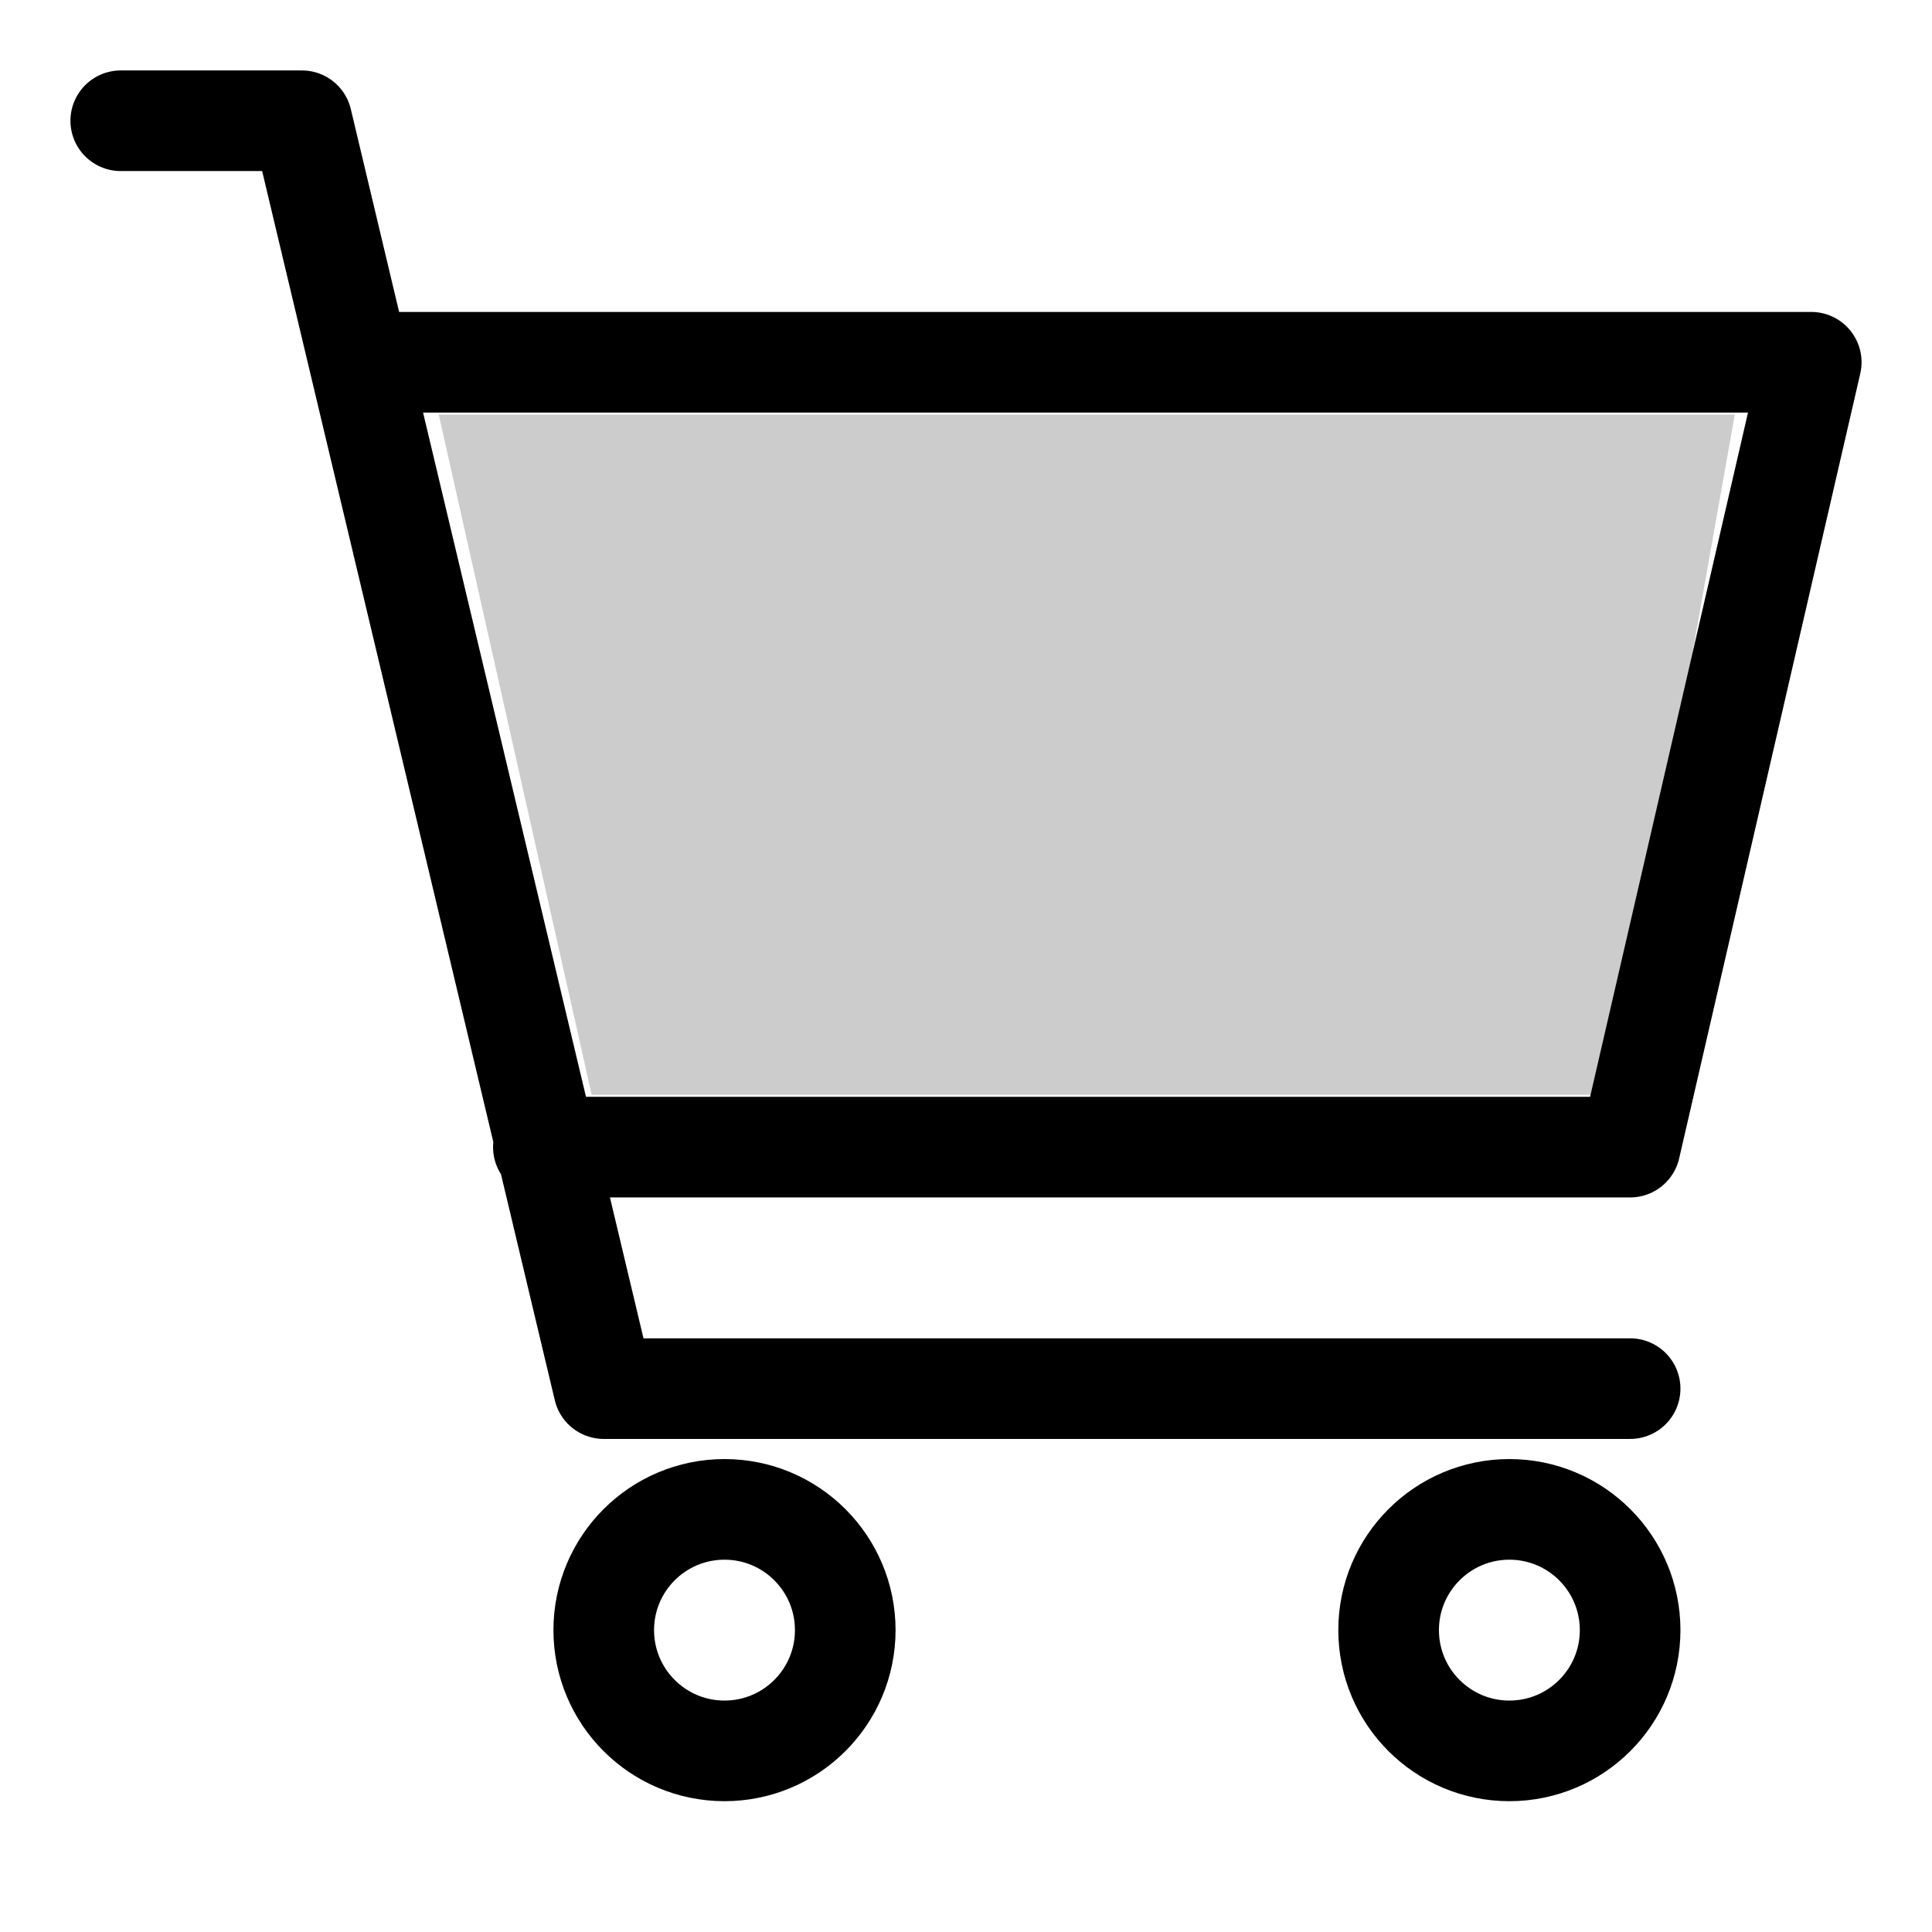
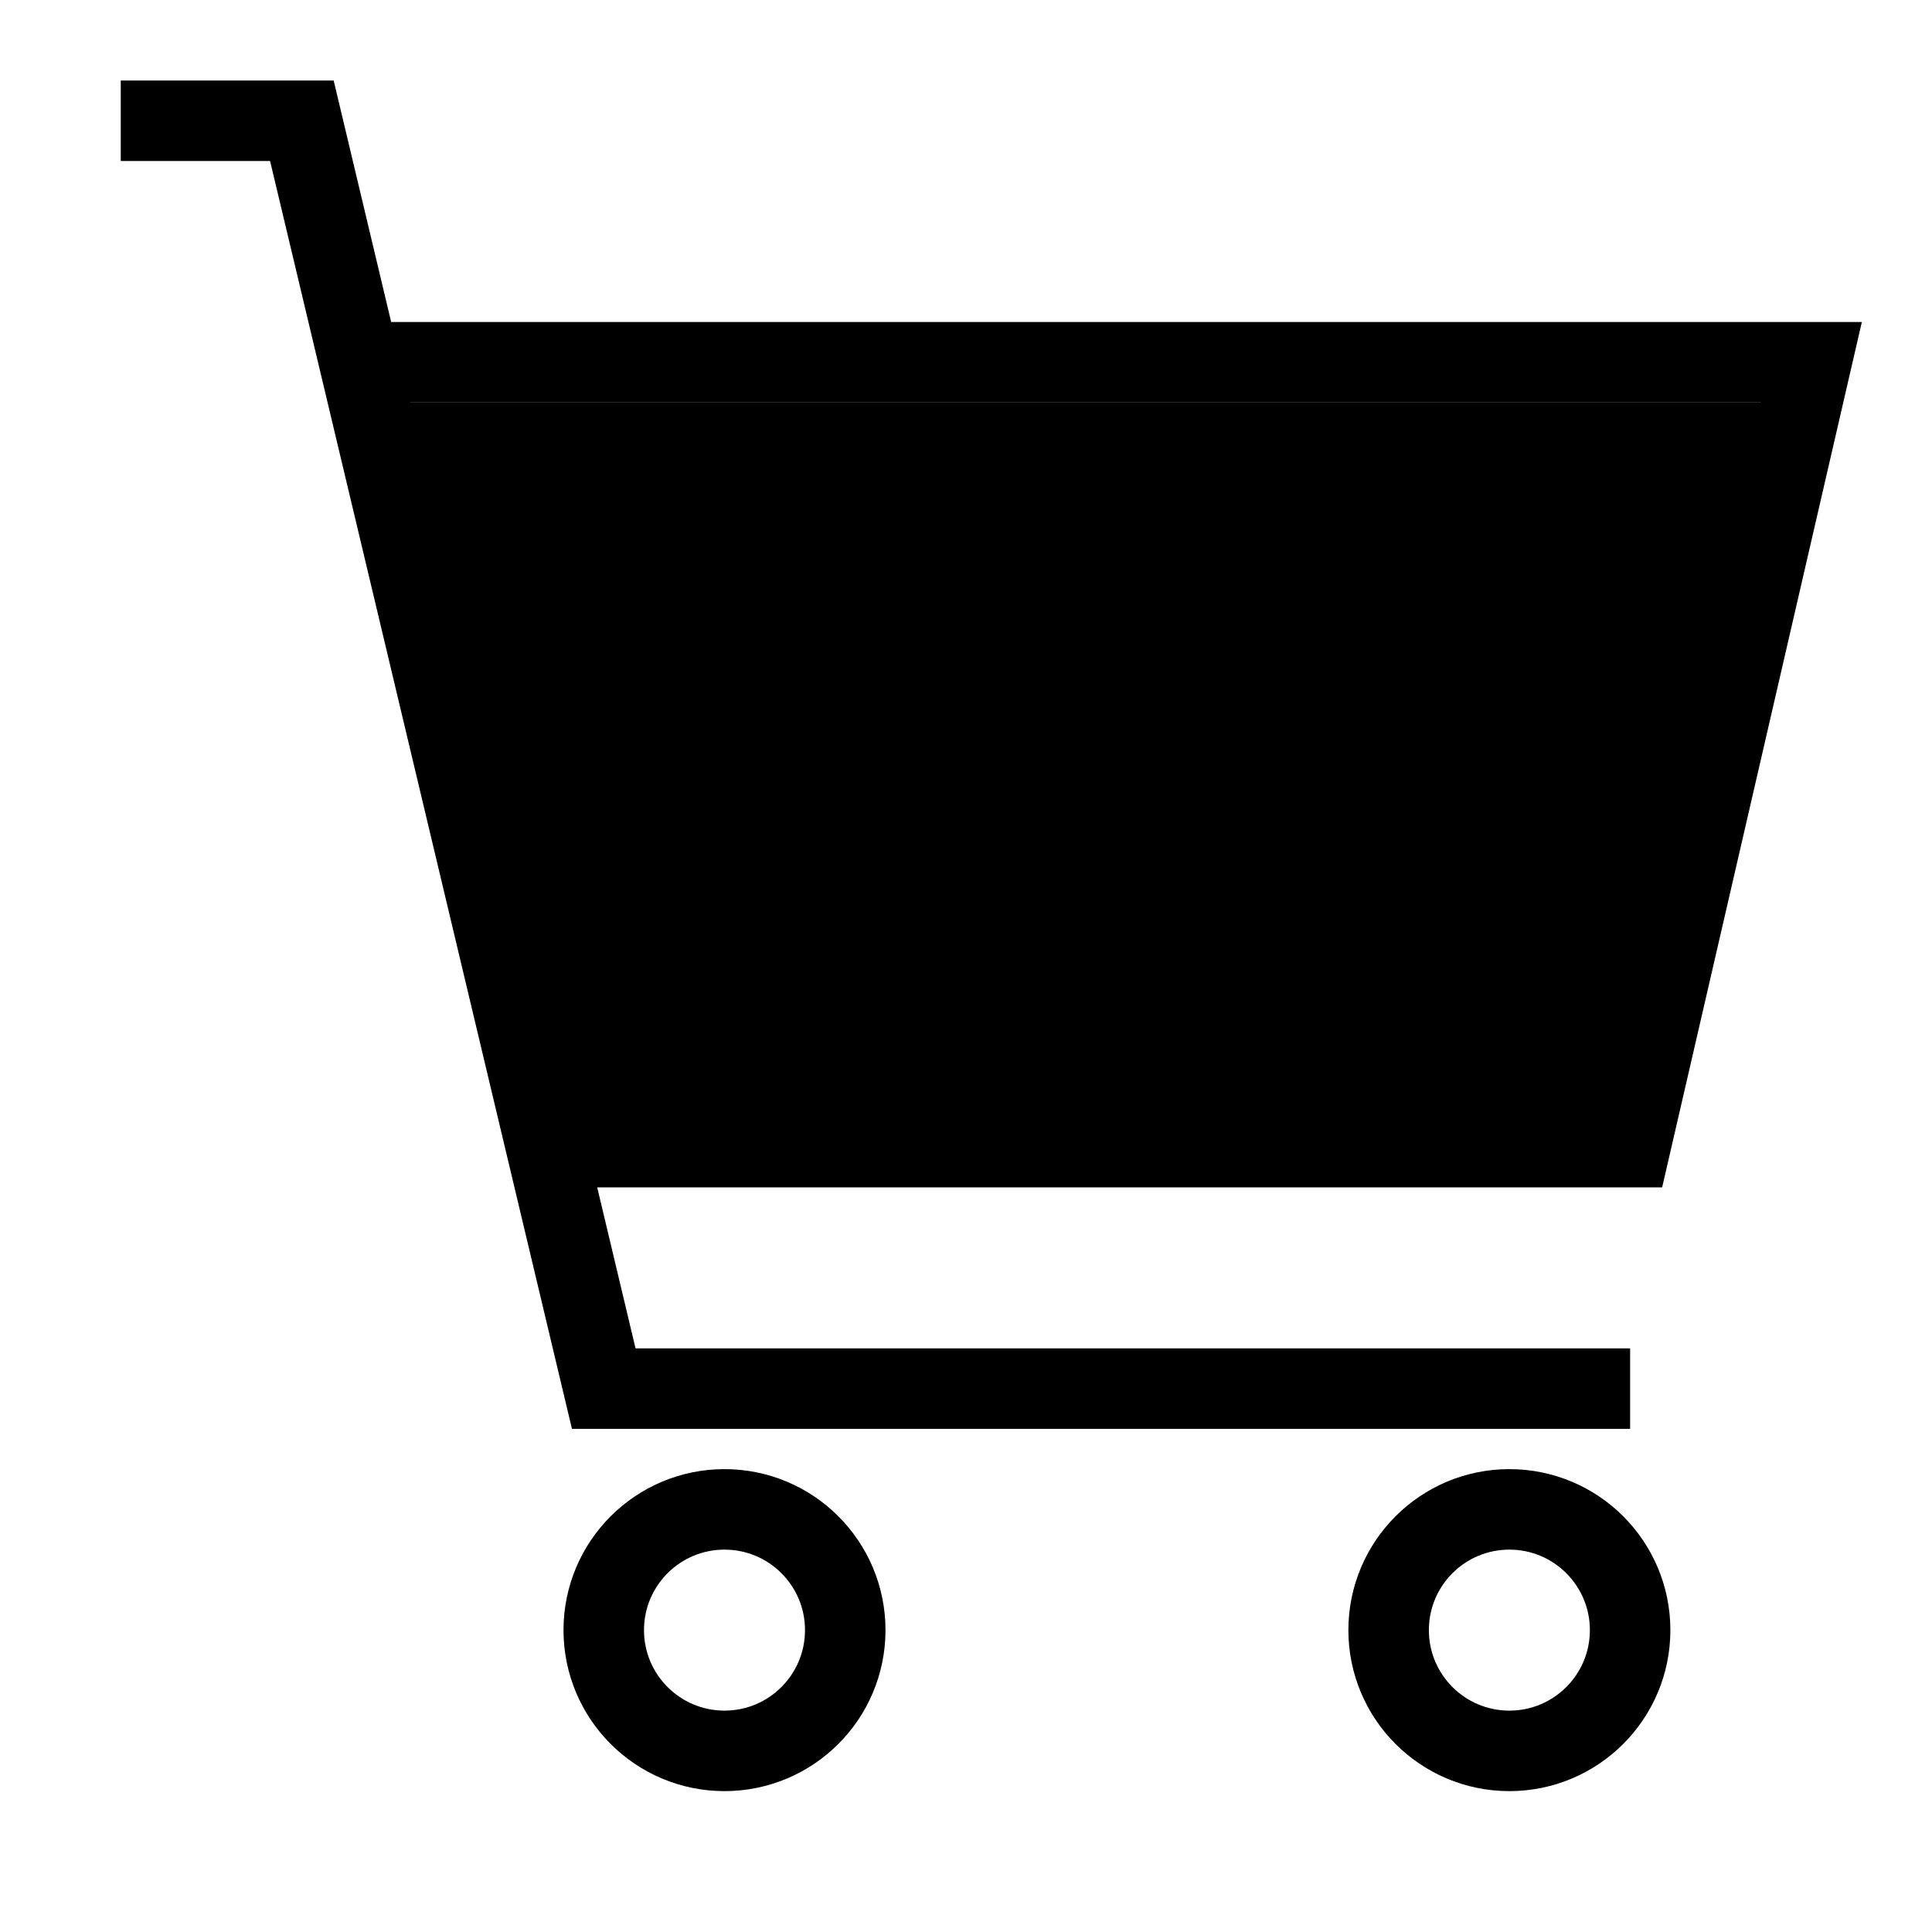
- <svg xmlns="http://www.w3.org/2000/svg" width="24" height="24" viewBox="0 0 24 24" fill="none">
-   <path d="M5.45 5.15H21.55L20.05 13.6H7.35Z" fill="currentColor" opacity="0.2" />
-   <path d="M4.5 4.5H22.5L20.25 14.25H6.75M20.25 17.25H7.5L3.75 1.5H1.5" stroke="currentColor" stroke-width="1.25" stroke-linecap="round" stroke-linejoin="round" />
-   <circle cx="9" cy="20.25" r="1.5" stroke="currentColor" stroke-width="1.25" />
-   <circle cx="18.75" cy="20.25" r="1.5" stroke="currentColor" stroke-width="1.25" />
+ <svg width="24" height="24" viewBox="0 0 24 24" fill="none">
+   <path d="M5 5H22L20 14.6H7.35Z" fill="currentColor" />
+   <path d="M4.5 4.5H22.5L20.25 14.25H6.75M20.25 17.25H7.5L3.75 1.5H1.5" stroke="currentColor" strokeWidth="1.25" strokeLinecap="round" strokeLinejoin="round" />
+   <circle cx="9" cy="20.25" r="1.5" stroke="currentColor" strokeWidth="1.25" />
+   <circle cx="18.75" cy="20.25" r="1.5" stroke="currentColor" strokeWidth="1.25" />
</svg>
